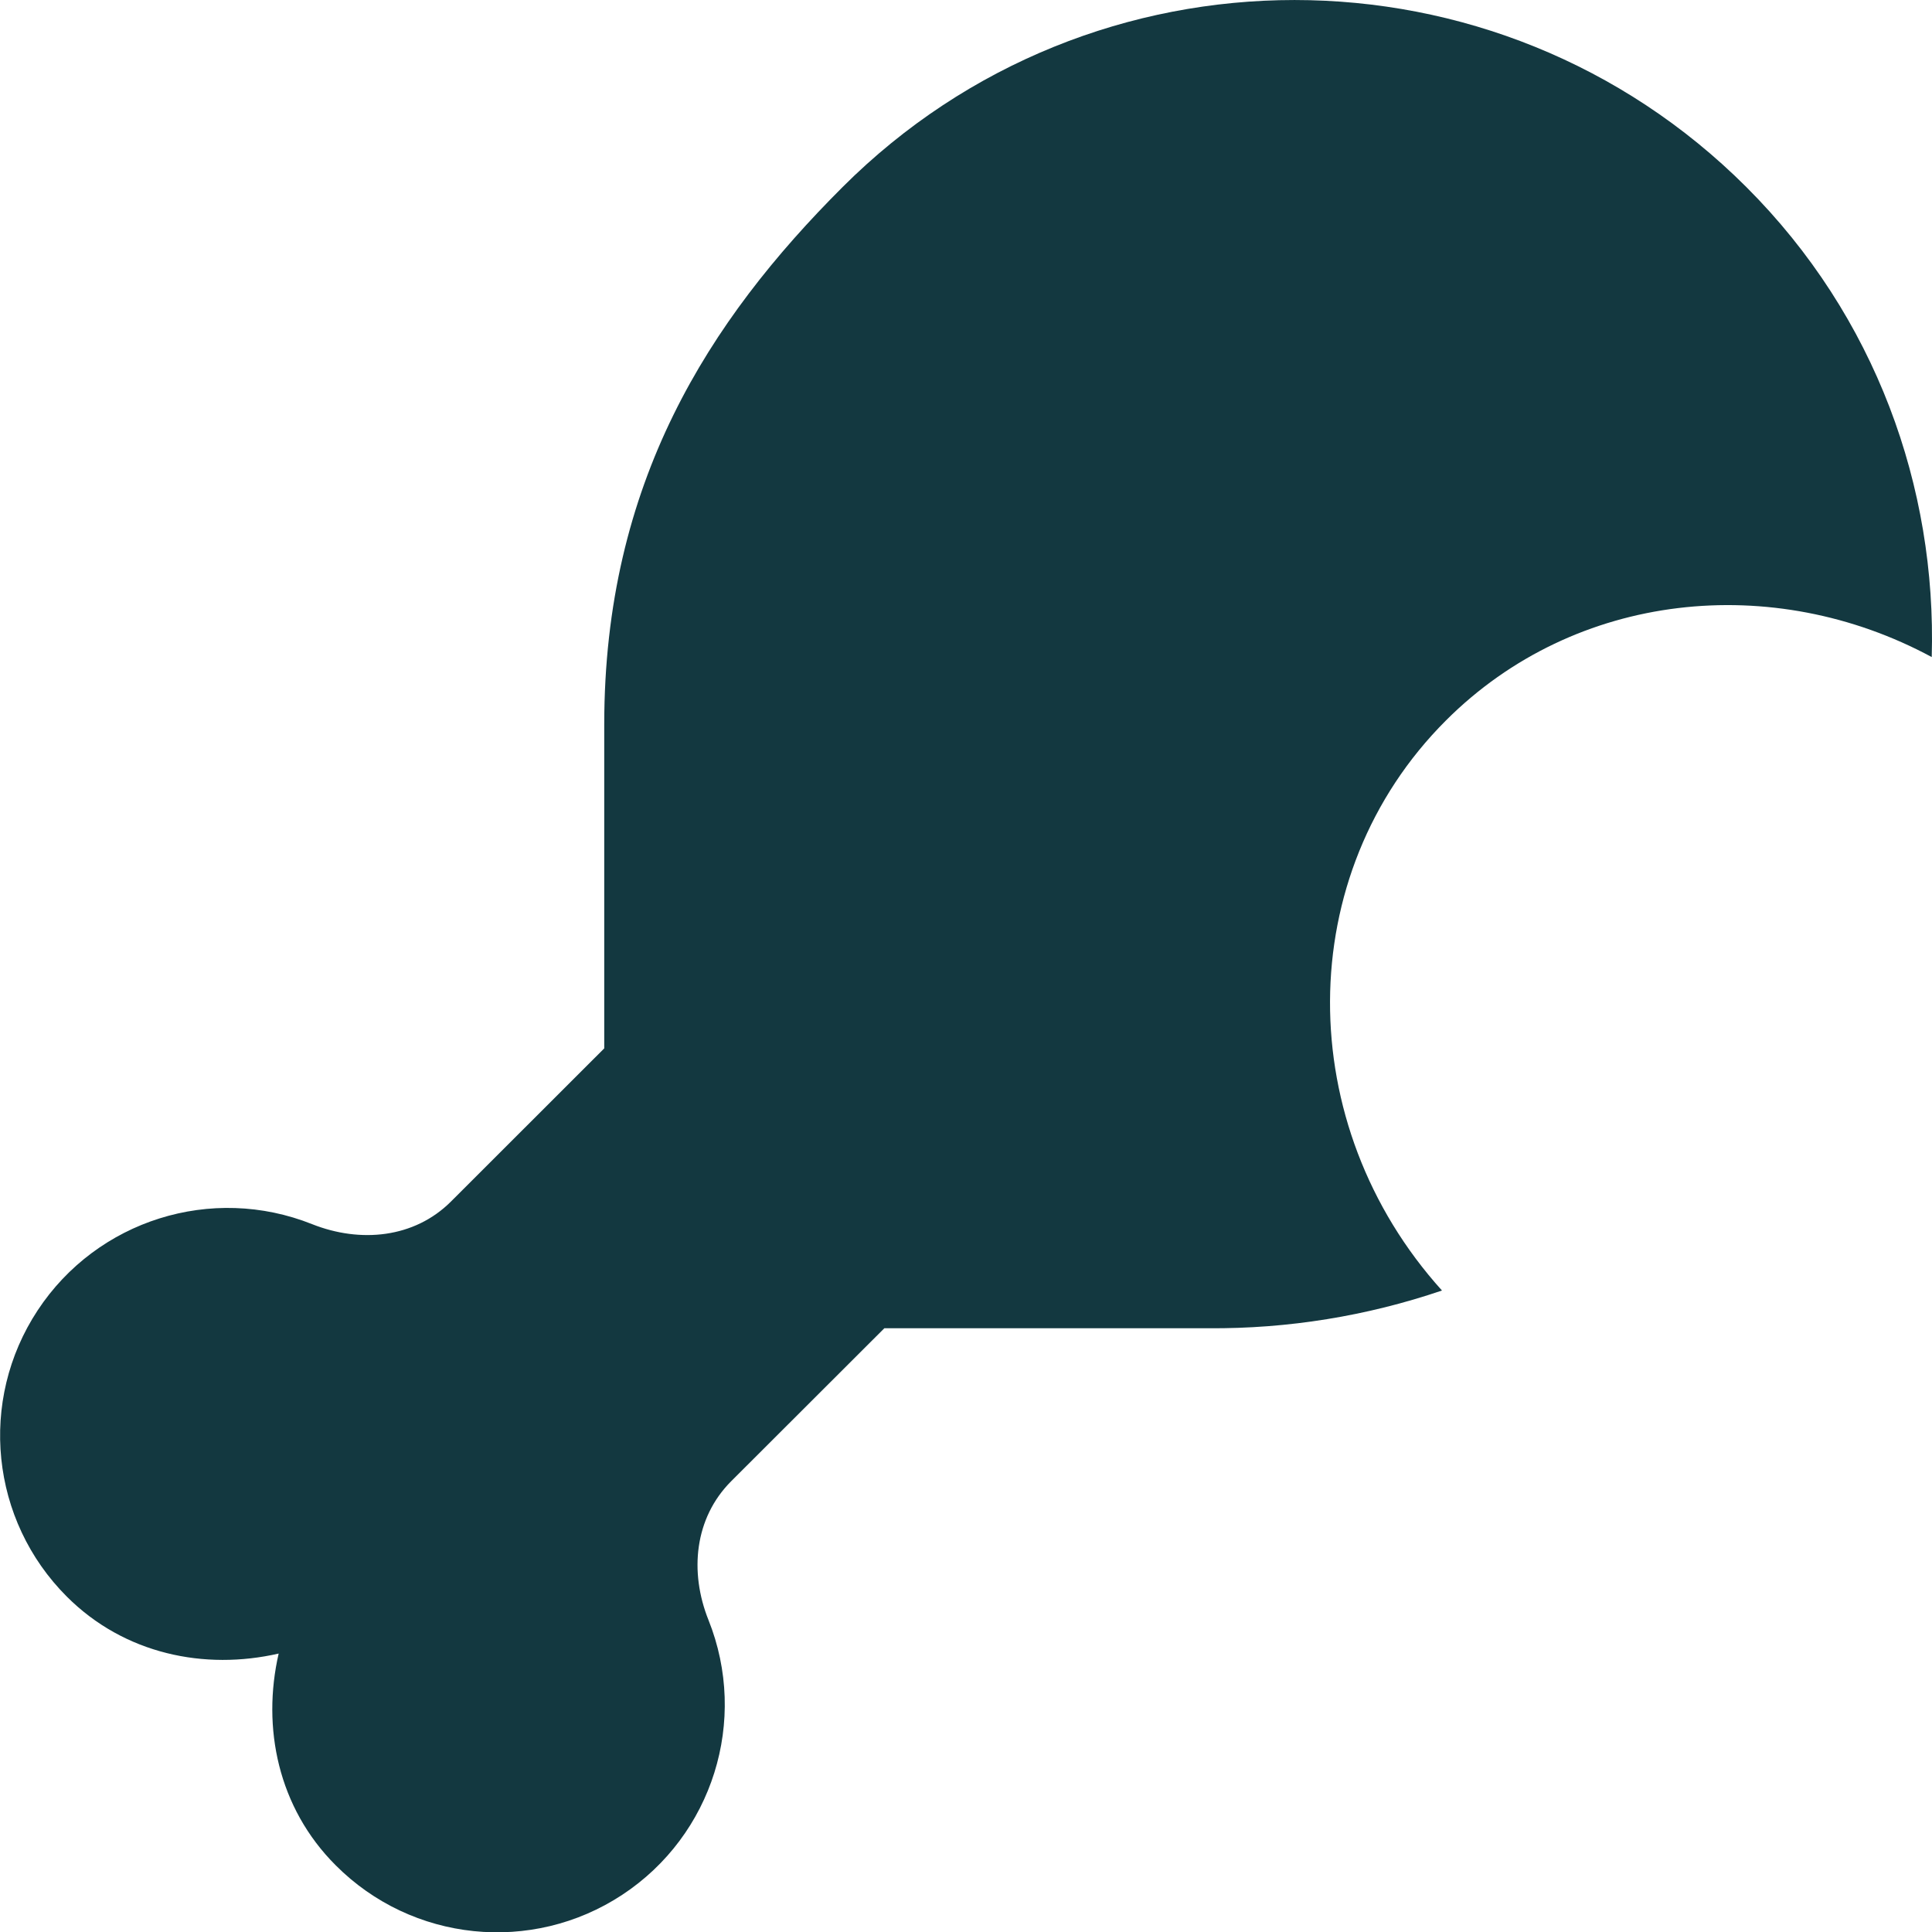
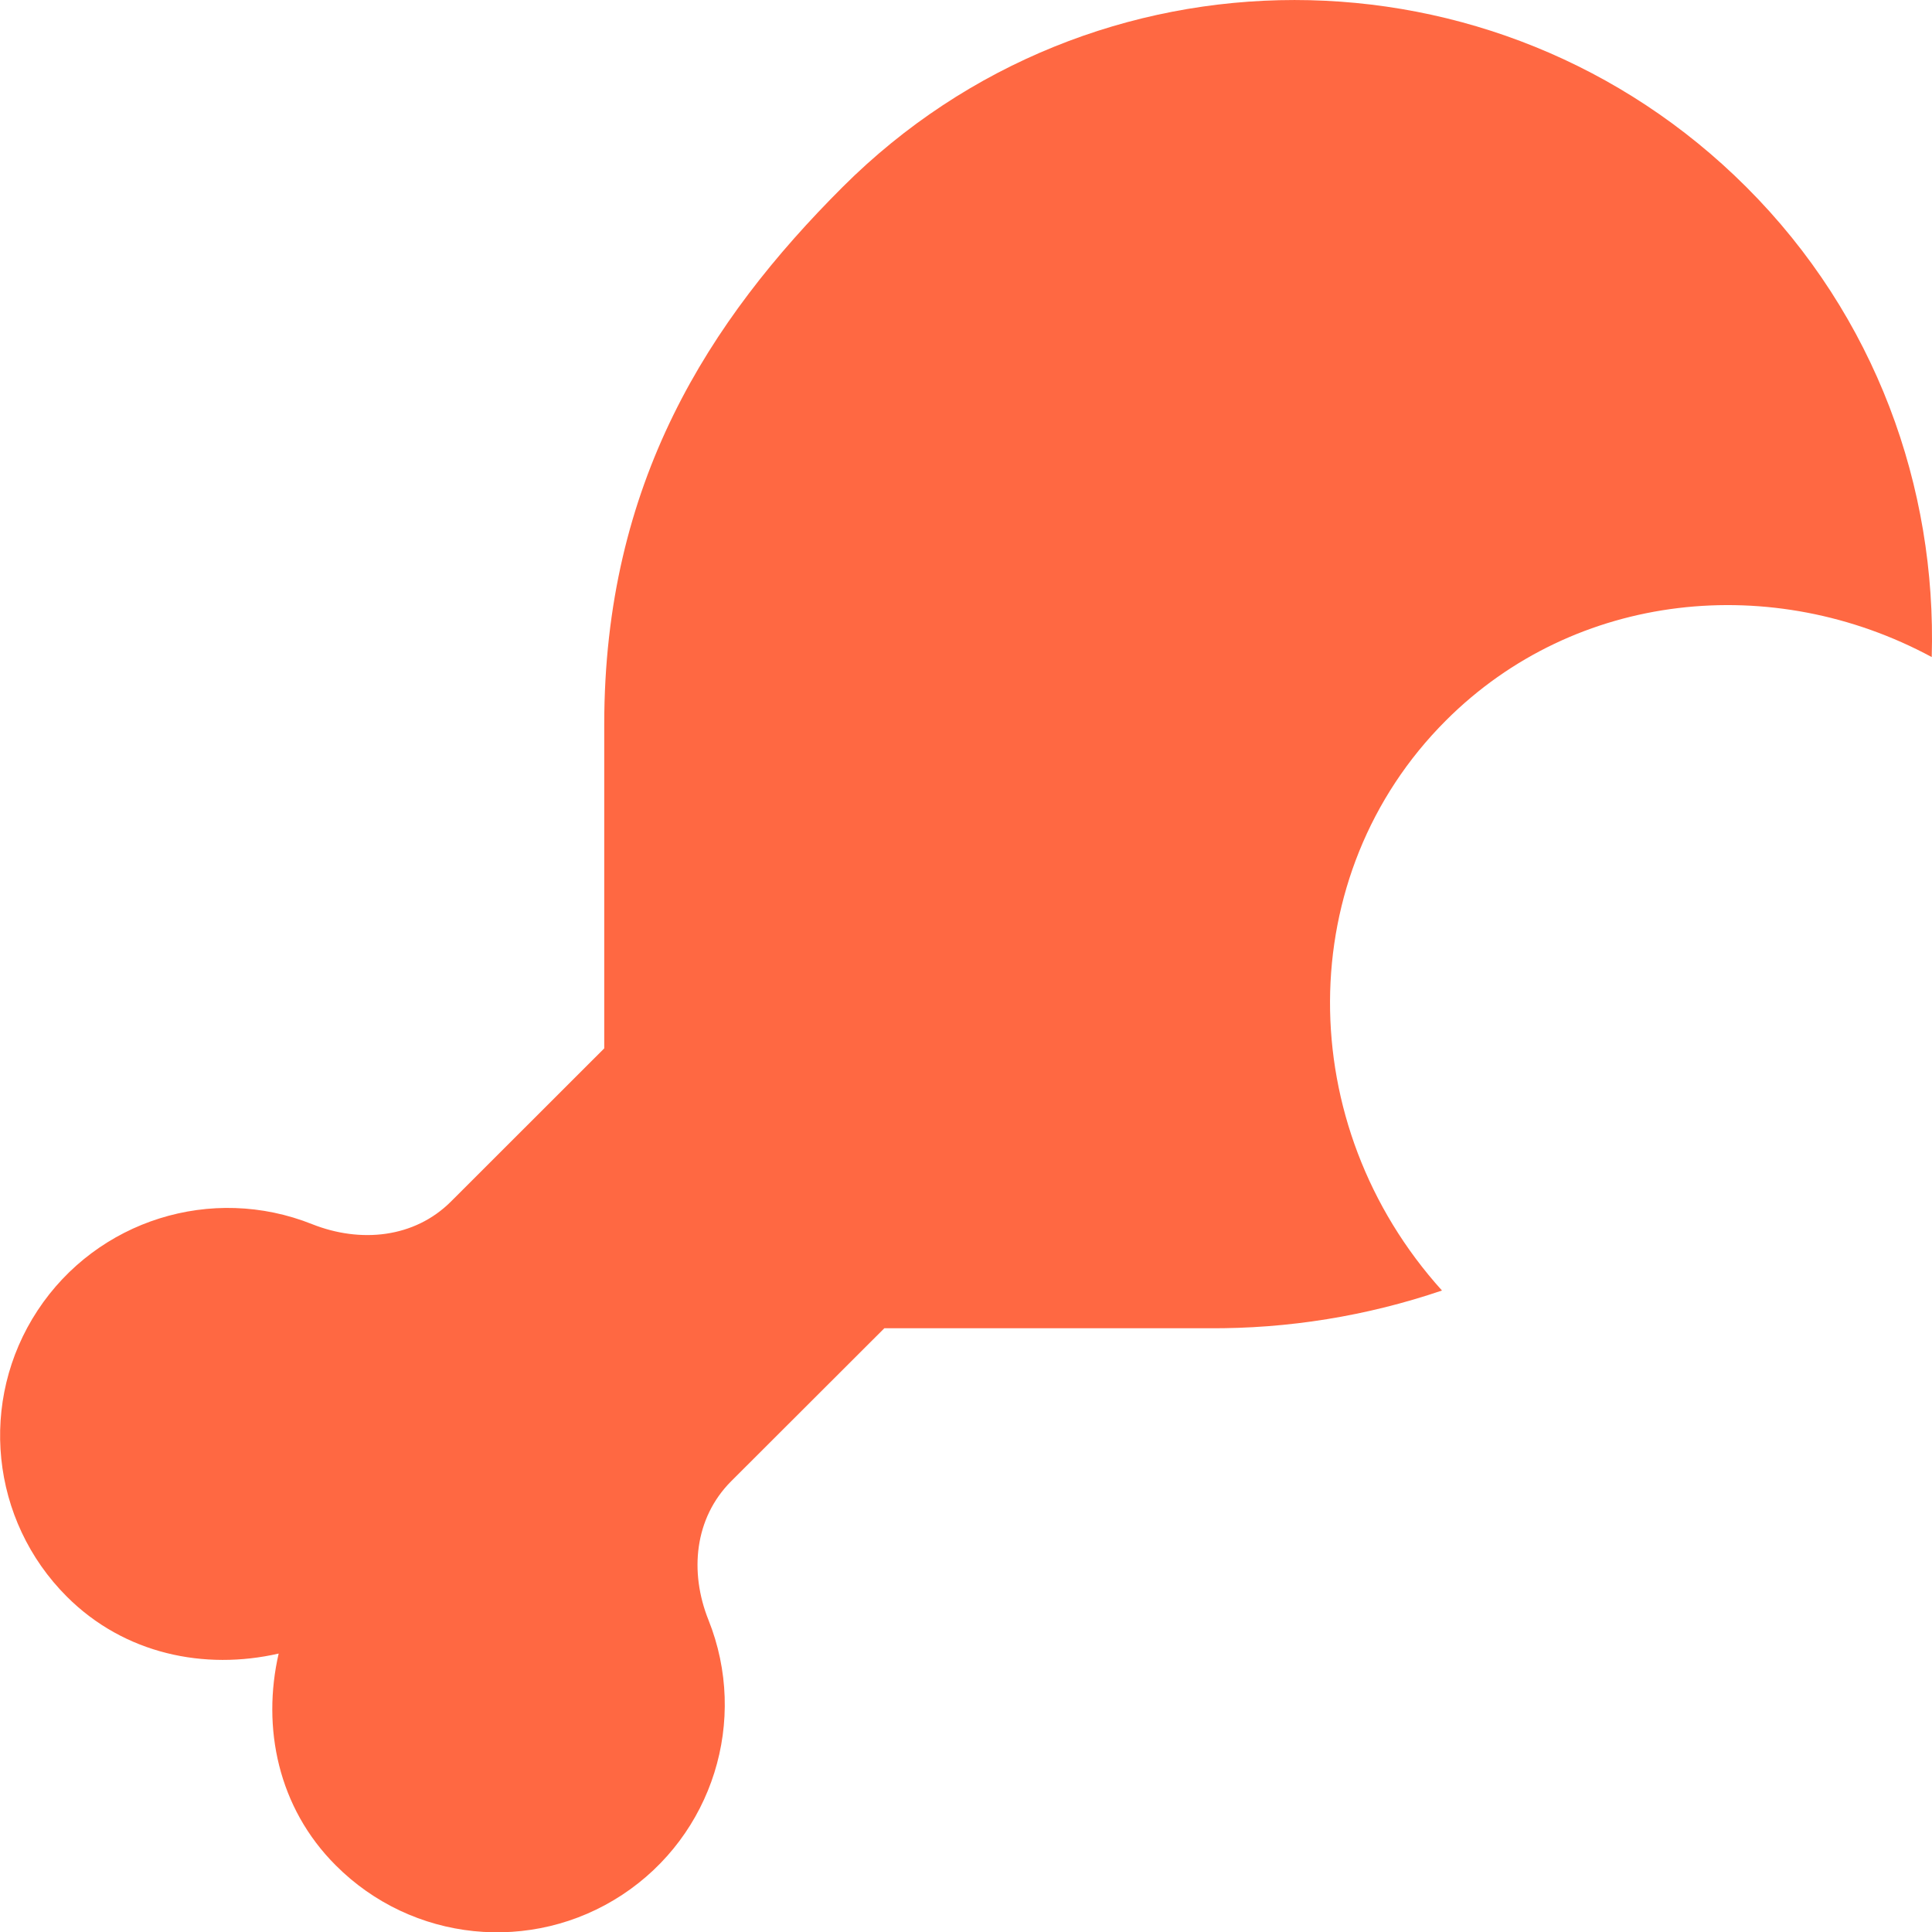
<svg xmlns="http://www.w3.org/2000/svg" aria-hidden="true" focusable="false" data-prefix="fas" data-icon="drumstick-bite" class="svg-inline--fa fa-drumstick-bite fa-w-16" role="img" viewBox="0 0 512 512">
-   <path fill="#133840" d="M462.8 49.57a169.44 169.44 0 0 0-239.5 0C187.82 85 160.13 128 160.13 192v85.83l-40.62 40.59c-9.7 9.69-24 11.07-36.78 6a60.33 60.33 0 0 0-65 98.72C33 438.39 54.24 442.7 73.85 438.21c-4.5 19.6-.18 40.83 15.1 56.1a60.35 60.35 0 0 0 98.8-65c-5.09-12.73-3.72-27 6-36.75L234.36 352h85.89a187.87 187.87 0 0 0 61.89-10c-39.64-43.89-39.83-110.23 1.05-151.07 34.38-34.36 86.76-39.46 128.74-16.8 1.3-44.96-14.81-90.28-49.13-124.56z" />
+   <path fill="#ff6842" d="M462.8 49.57a169.44 169.44 0 0 0-239.5 0C187.82 85 160.13 128 160.13 192v85.83l-40.62 40.59c-9.7 9.69-24 11.07-36.78 6a60.33 60.33 0 0 0-65 98.72C33 438.39 54.24 442.7 73.85 438.21c-4.5 19.6-.18 40.83 15.1 56.1a60.35 60.35 0 0 0 98.8-65c-5.09-12.73-3.72-27 6-36.75L234.36 352h85.89a187.87 187.87 0 0 0 61.89-10c-39.64-43.89-39.83-110.23 1.05-151.07 34.38-34.36 86.76-39.46 128.74-16.8 1.3-44.96-14.81-90.28-49.13-124.56z" />
</svg>
